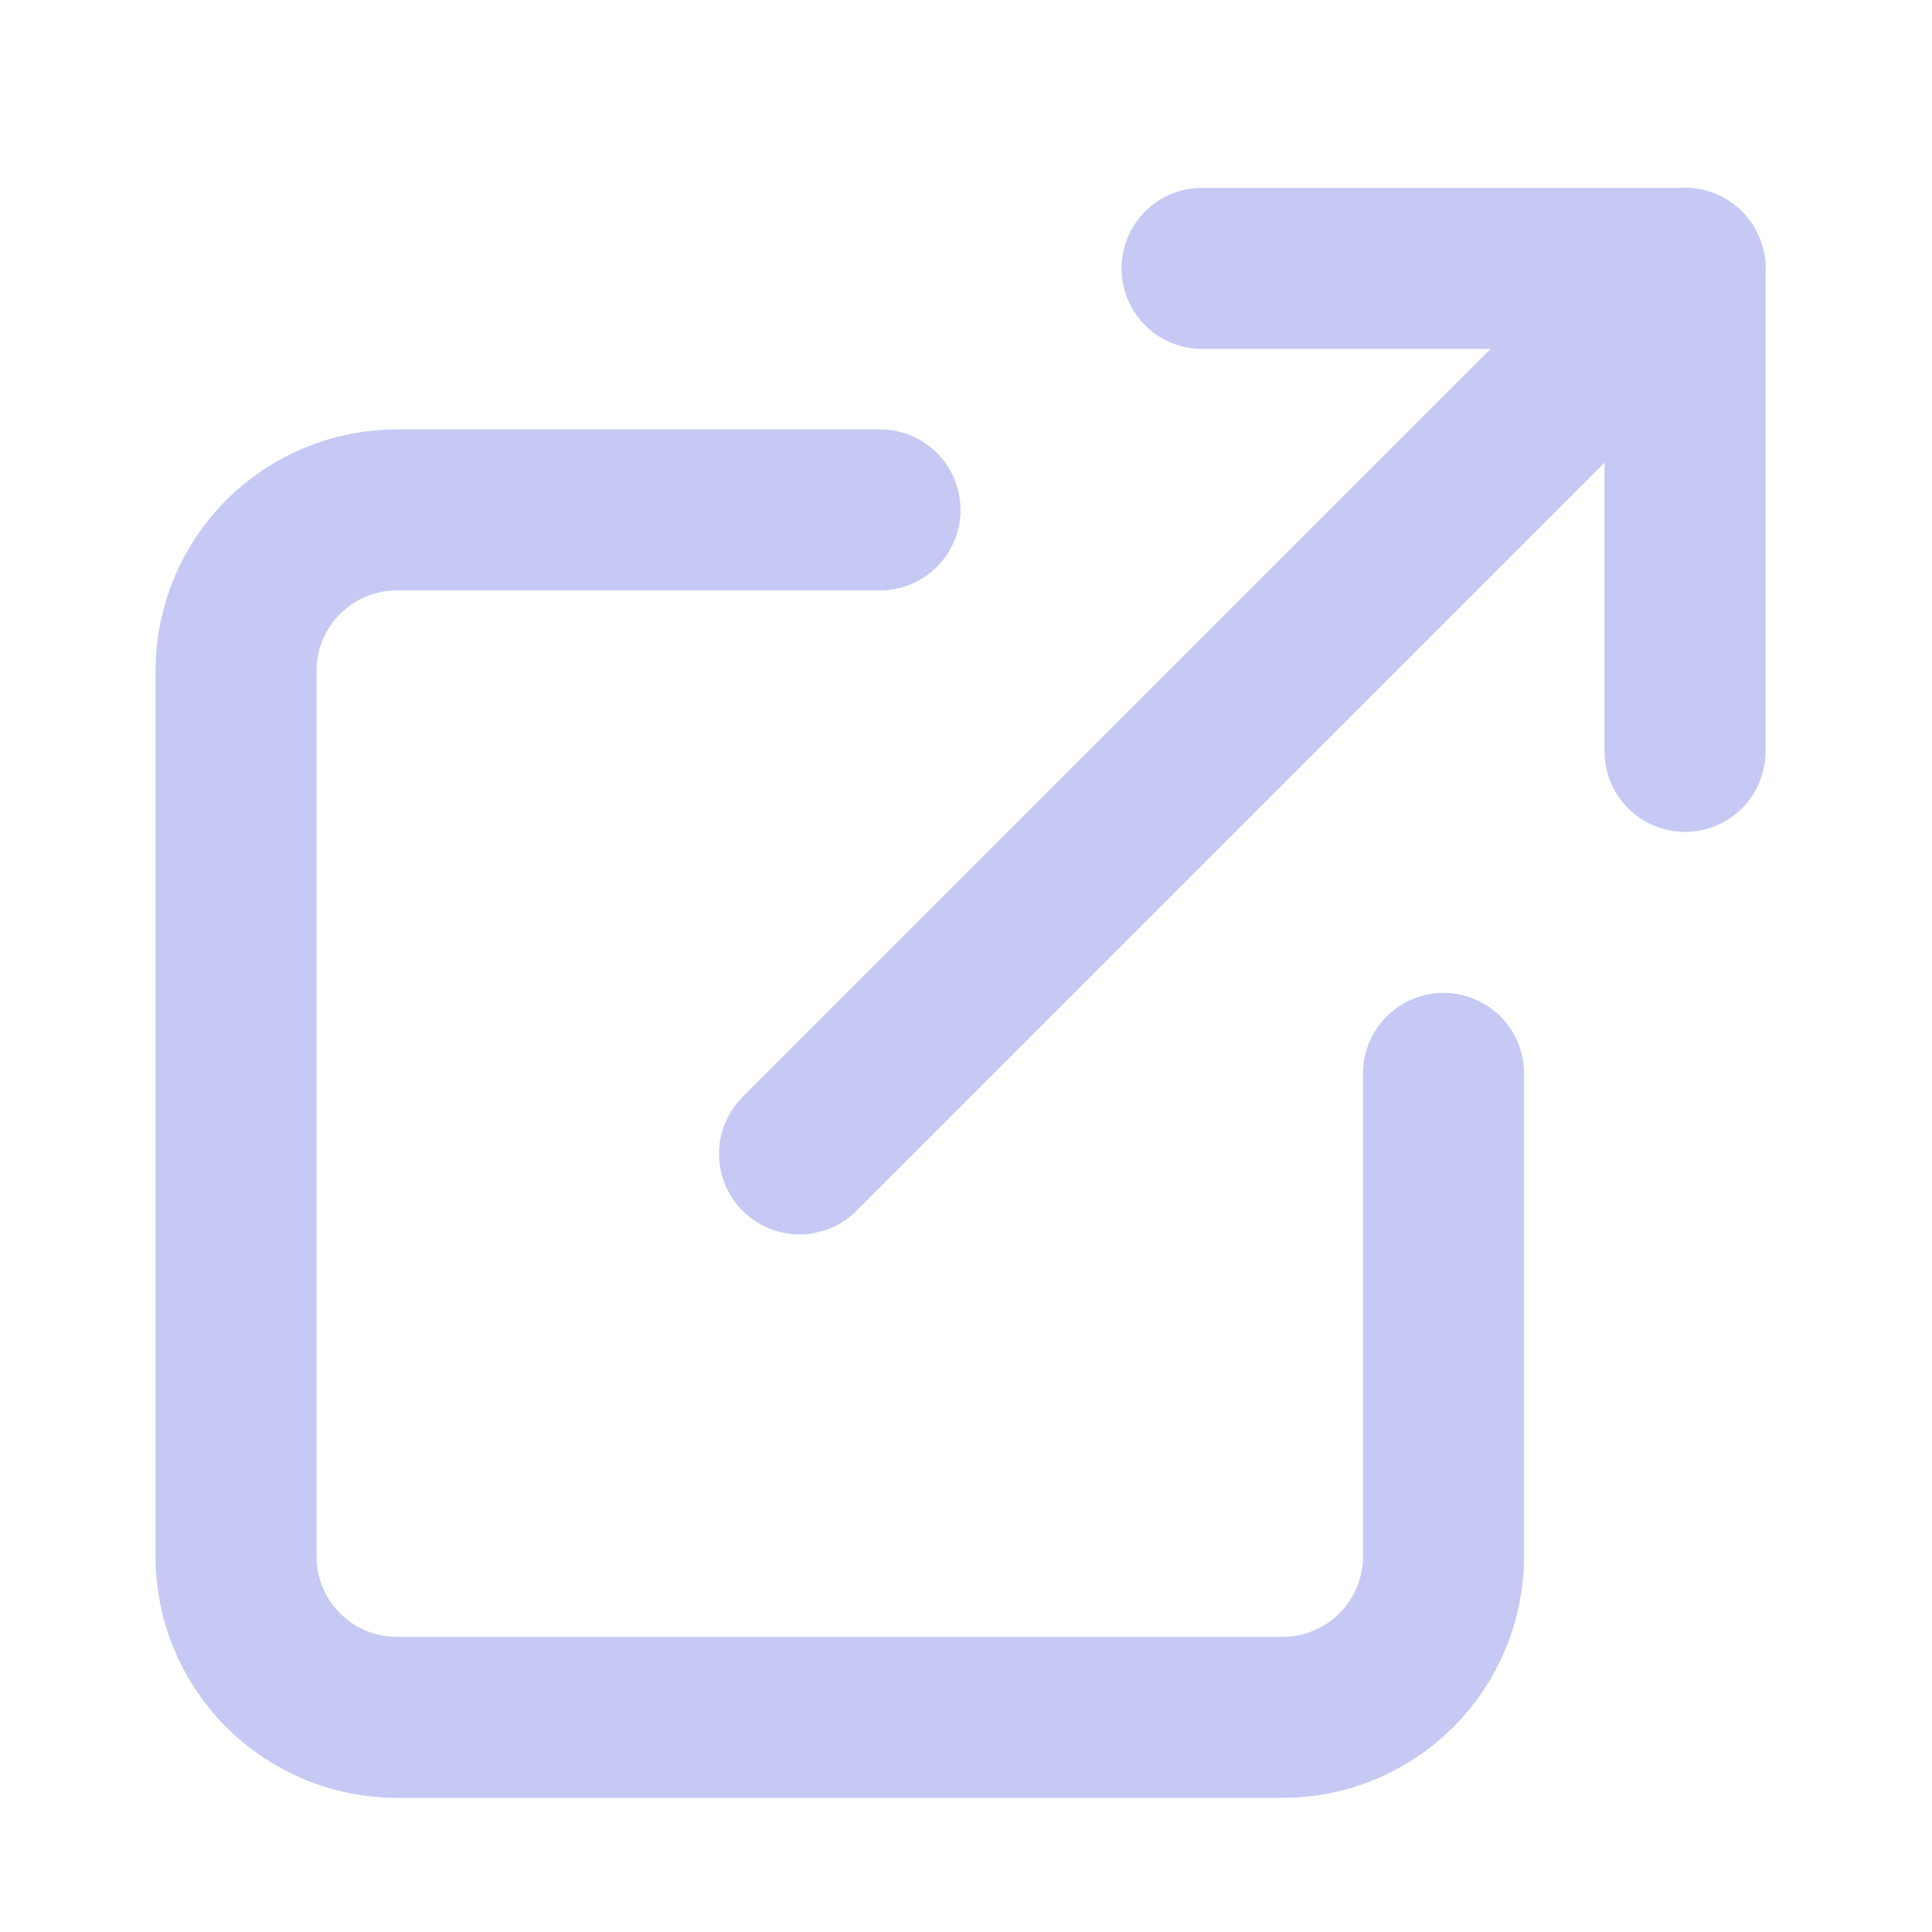
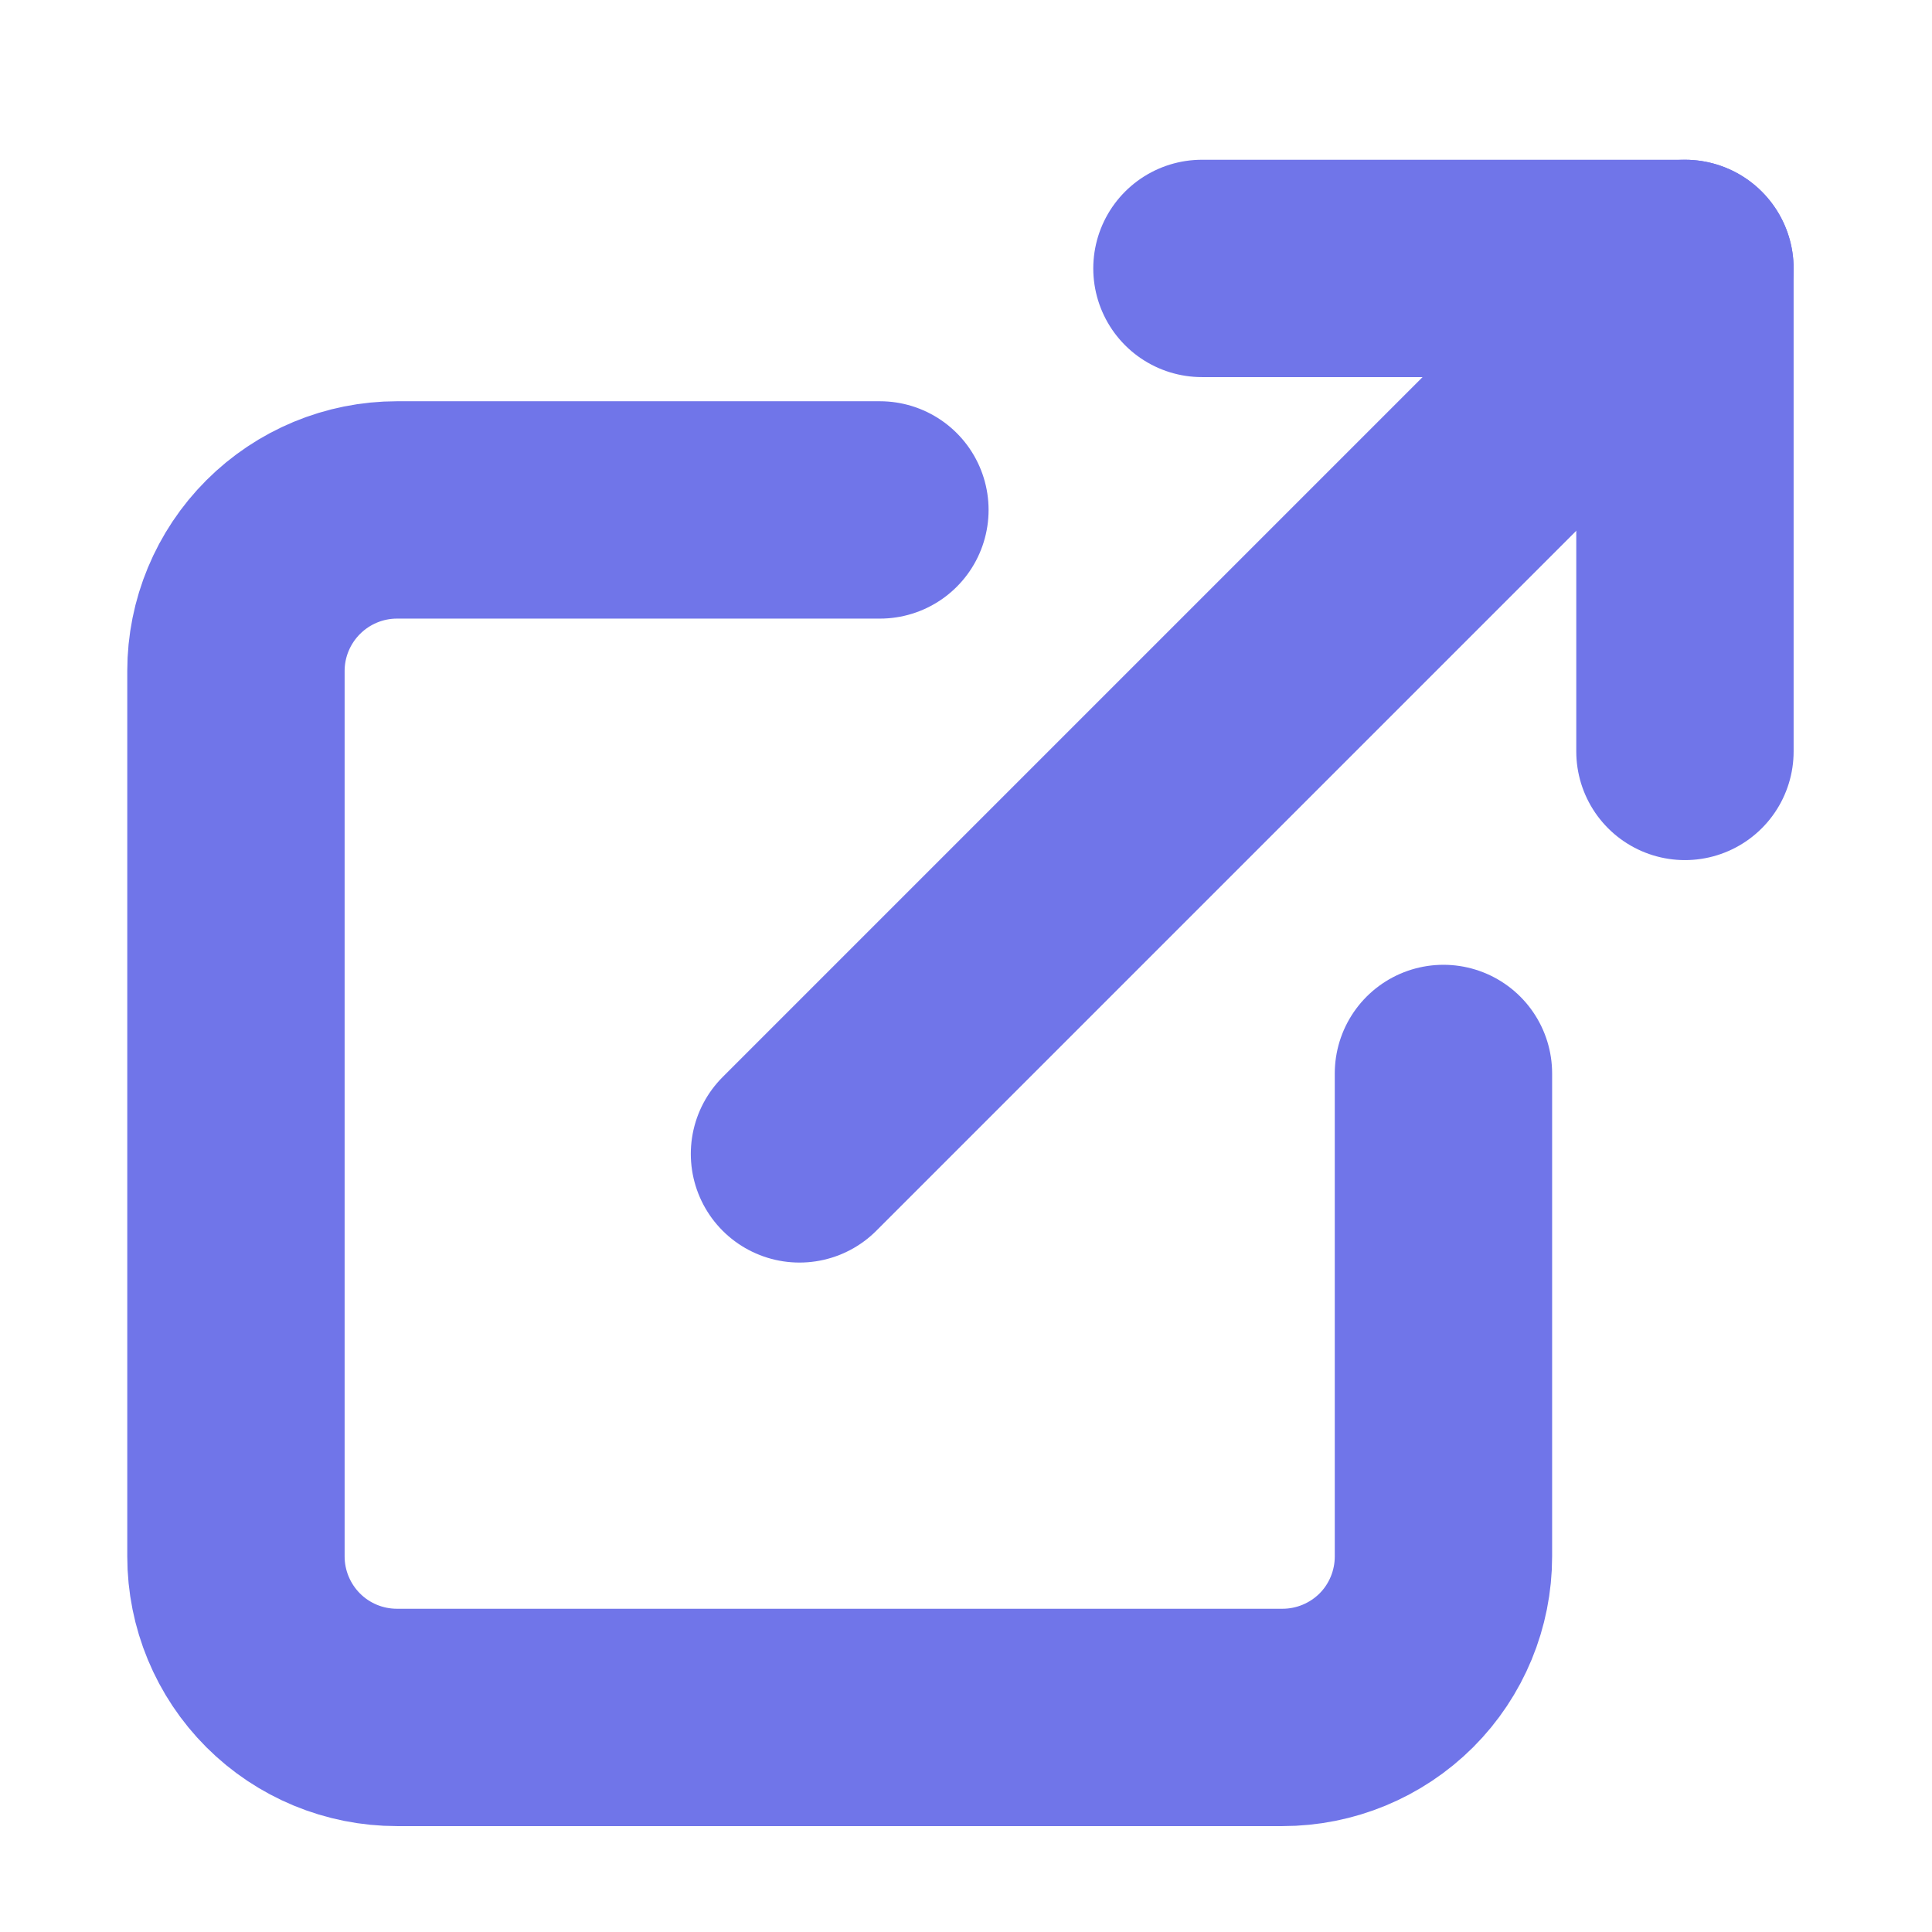
- <svg xmlns="http://www.w3.org/2000/svg" width="24" height="24" viewBox="0 0 24 24" fill="none">
-   <path d="M17.932 13.334V19.334C17.932 19.864 17.721 20.373 17.346 20.748C16.971 21.123 16.462 21.334 15.932 21.334H4.932C4.401 21.334 3.893 21.123 3.517 20.748C3.142 20.373 2.932 19.864 2.932 19.334V8.334C2.932 7.804 3.142 7.295 3.517 6.92C3.893 6.545 4.401 6.334 4.932 6.334H10.932" stroke="#C6C9F4" stroke-width="2" stroke-linecap="round" stroke-linejoin="round" />
-   <path d="M14.932 3.334H20.932V9.334" stroke="#C6C9F4" stroke-width="2" stroke-linecap="round" stroke-linejoin="round" />
-   <path d="M9.932 14.334L20.932 3.334" stroke="#C6C9F4" stroke-width="2" stroke-linecap="round" stroke-linejoin="round" />
+ <svg xmlns="http://www.w3.org/2000/svg" width="16" height="16" viewBox="0 0 16 16" fill="none">
+   <path d="M11.954 8.89V12.89C11.954 13.243 11.814 13.583 11.564 13.833C11.313 14.083 10.974 14.223 10.621 14.223H3.287C2.934 14.223 2.595 14.083 2.345 13.833C2.095 13.583 1.954 13.243 1.954 12.89V5.556C1.954 5.203 2.095 4.864 2.345 4.614C2.595 4.364 2.934 4.223 3.287 4.223H7.287" stroke="#7075E9" stroke-width="1.8" stroke-linecap="round" stroke-linejoin="round" />
+   <path d="M9.954 2.223H13.954V6.223" stroke="#7075E9" stroke-width="1.8" stroke-linecap="round" stroke-linejoin="round" />
+   <path d="M6.621 9.556L13.954 2.223" stroke="#7075E9" stroke-width="1.8" stroke-linecap="round" stroke-linejoin="round" />
</svg>
